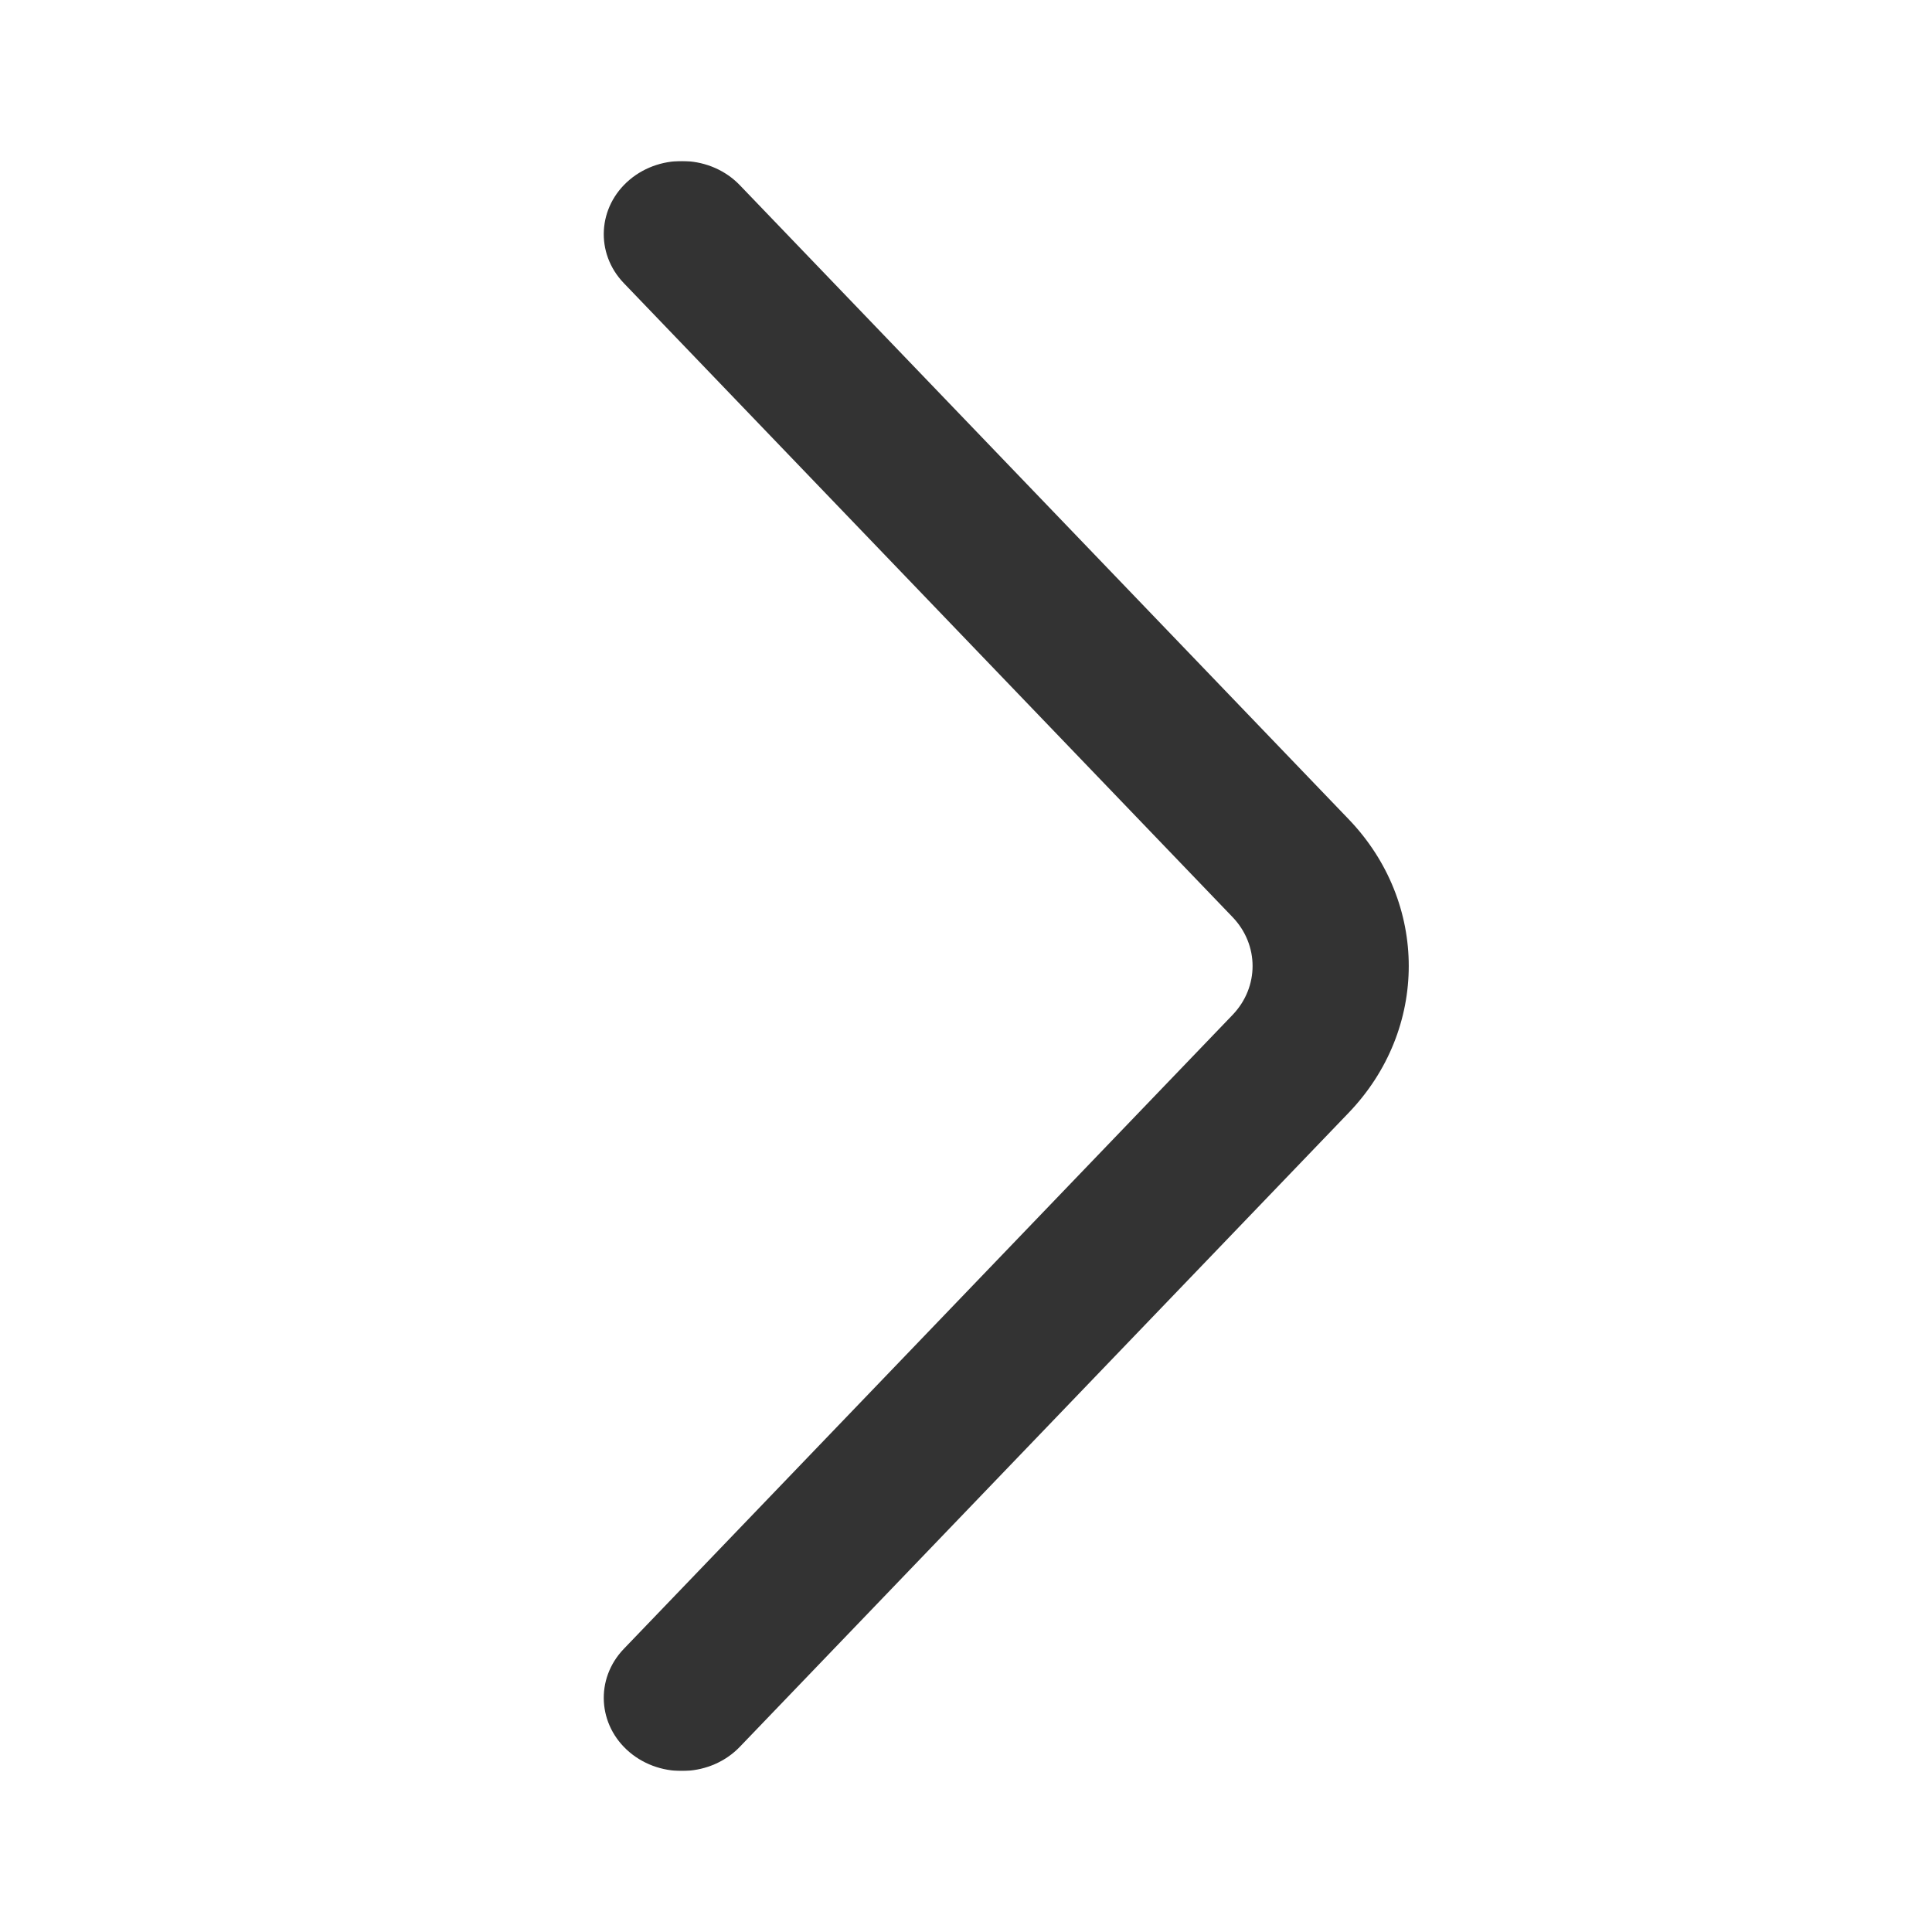
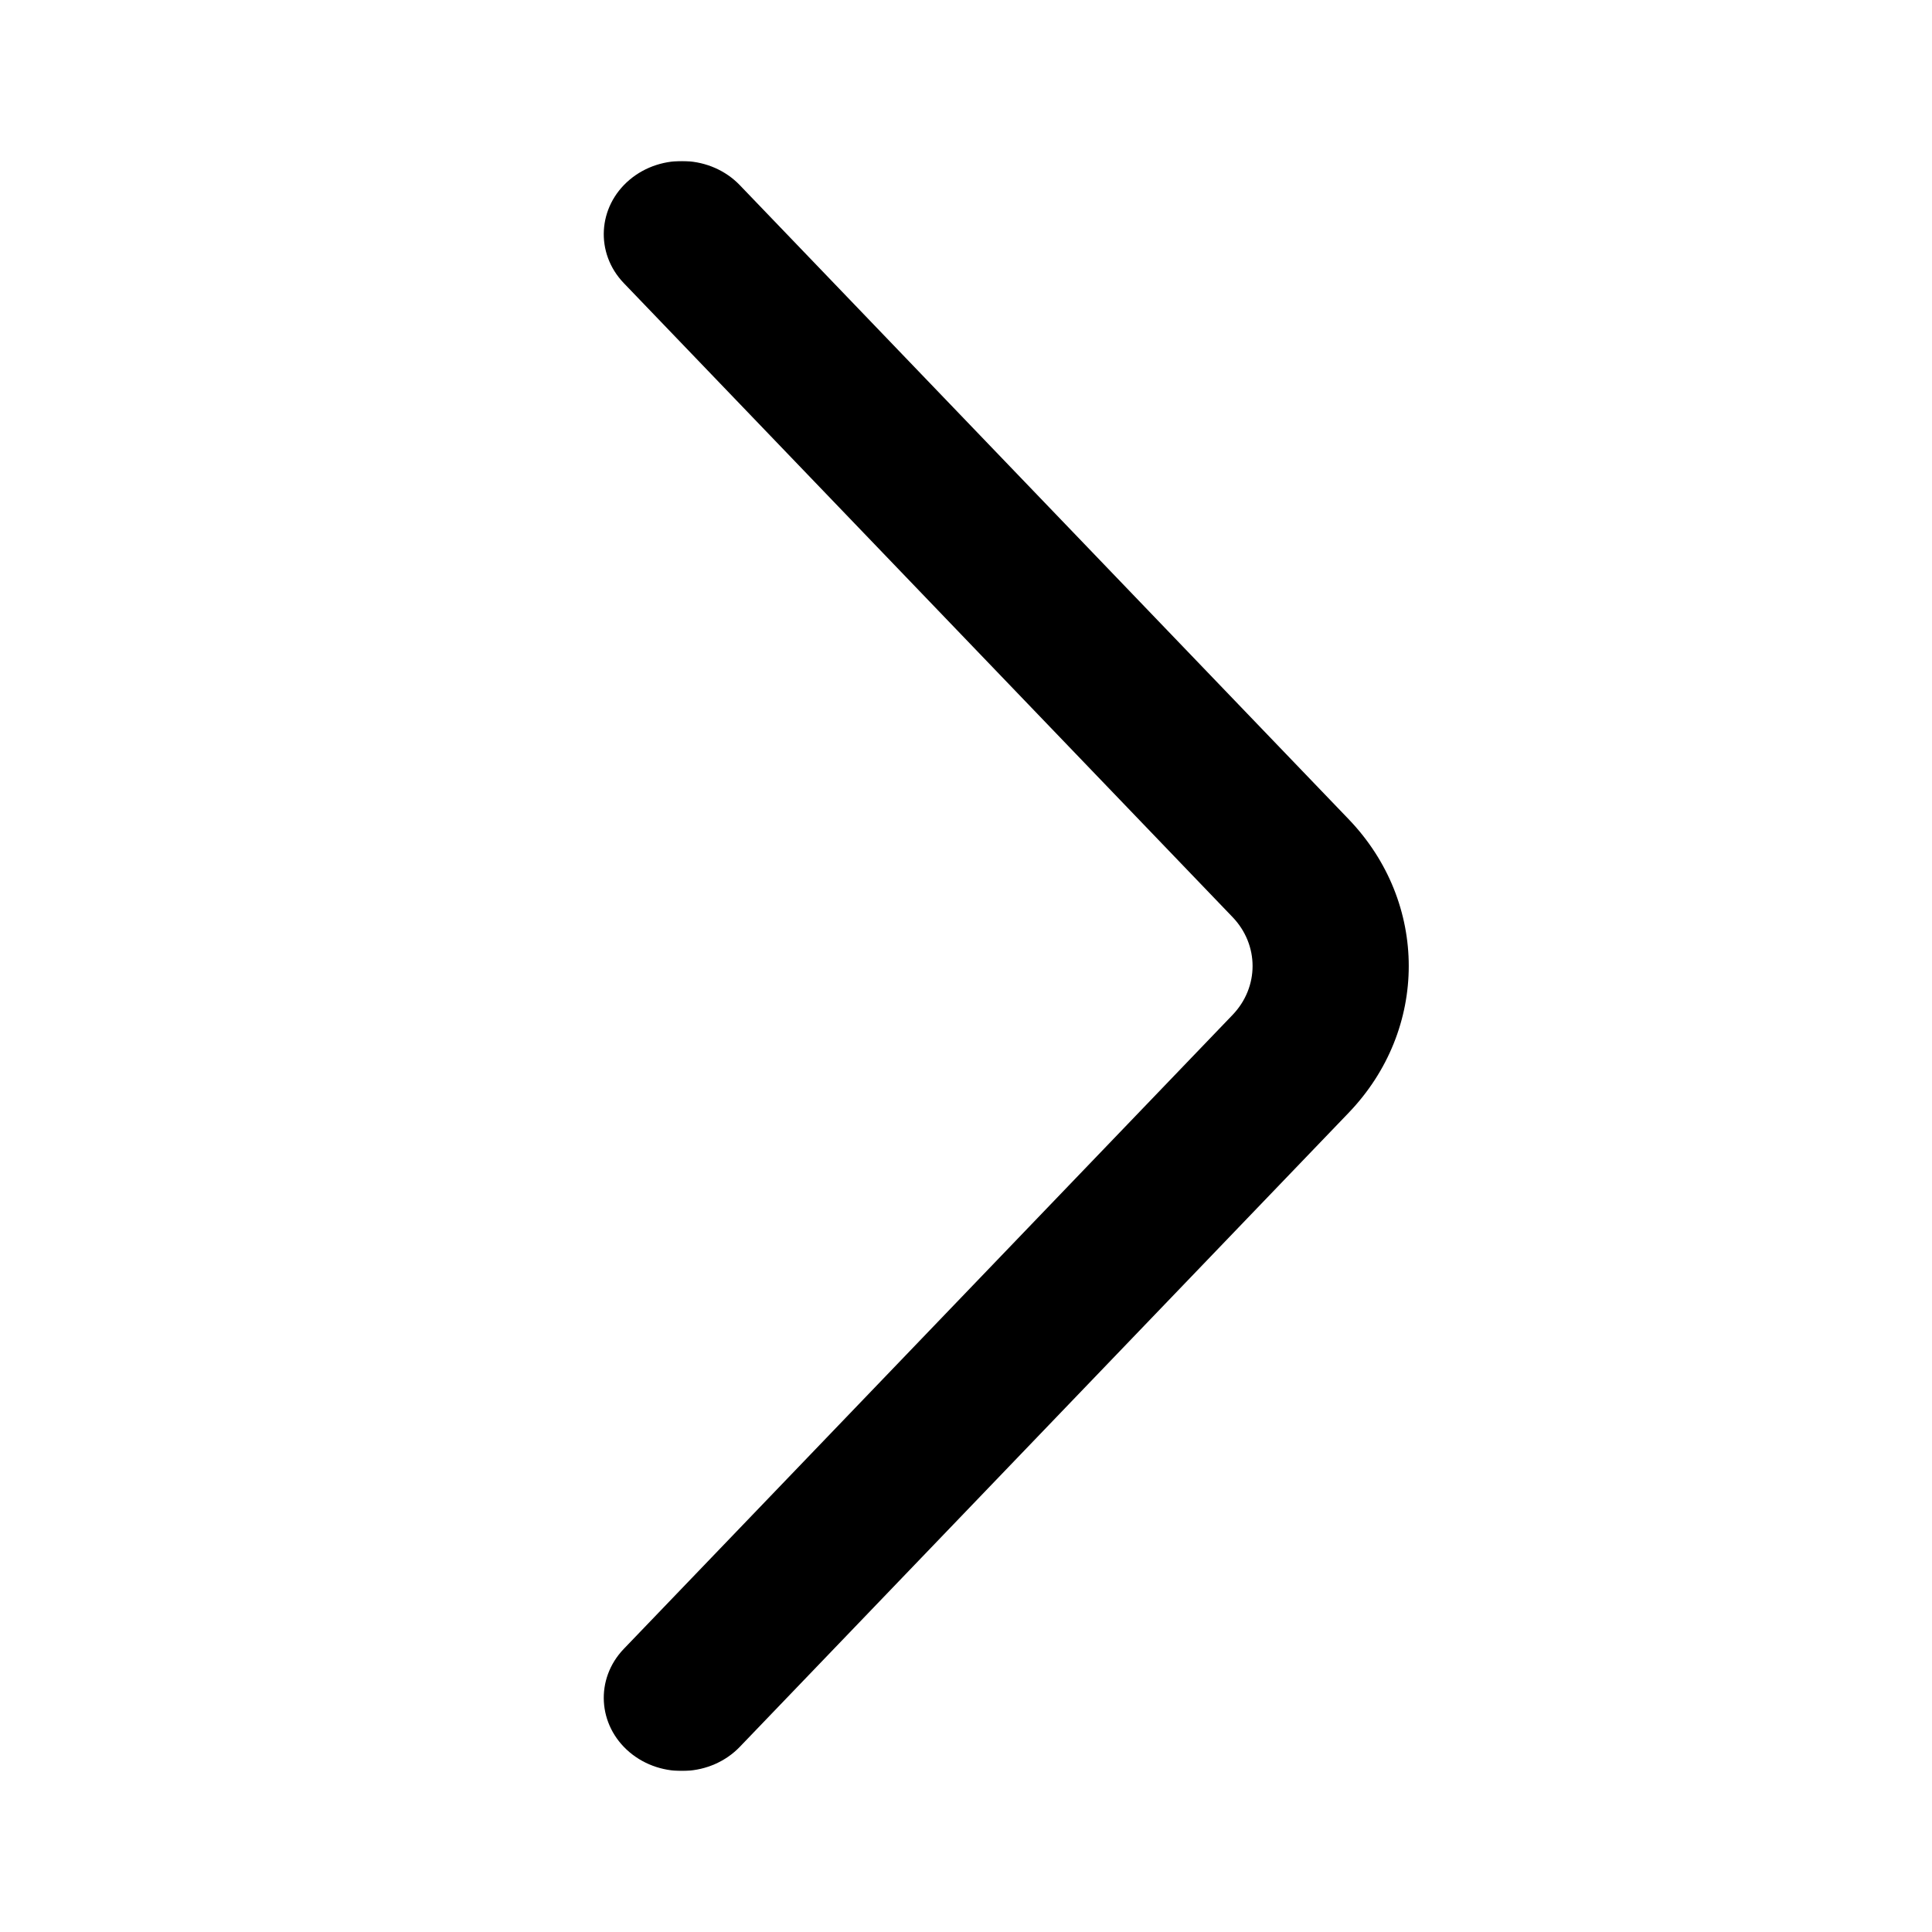
<svg xmlns="http://www.w3.org/2000/svg" width="24" height="24" viewBox="0 0 24 24" fill="none">
  <mask id="mask0_290_12794" style="mask-type:alpha" maskUnits="userSpaceOnUse" x="2" y="2" width="20" height="20">
    <rect x="2" y="2" width="20" height="20" fill="#D9D9D9" />
  </mask>
  <g mask="url(#mask0_290_12794)">
-     <path fill-rule="evenodd" clip-rule="evenodd" d="M7.821 2.233C8.219 1.898 8.833 1.928 9.191 2.301L16.753 10.176C17.749 11.213 17.749 12.787 16.753 13.824L9.191 21.699C8.833 22.072 8.219 22.102 7.821 21.767C7.423 21.431 7.391 20.856 7.749 20.483L15.311 12.608C15.643 12.262 15.643 11.738 15.311 11.392L7.749 3.517C7.391 3.144 7.423 2.569 7.821 2.233Z" fill="black" fill-opacity="0.8" />
+     <path fill-rule="evenodd" clip-rule="evenodd" d="M7.821 2.233C8.219 1.898 8.833 1.928 9.191 2.301L16.753 10.176C17.749 11.213 17.749 12.787 16.753 13.824L9.191 21.699C8.833 22.072 8.219 22.102 7.821 21.767C7.423 21.431 7.391 20.856 7.749 20.483L15.311 12.608C15.643 12.262 15.643 11.738 15.311 11.392L7.749 3.517C7.391 3.144 7.423 2.569 7.821 2.233Z" fill="black" />
  </g>
</svg>
